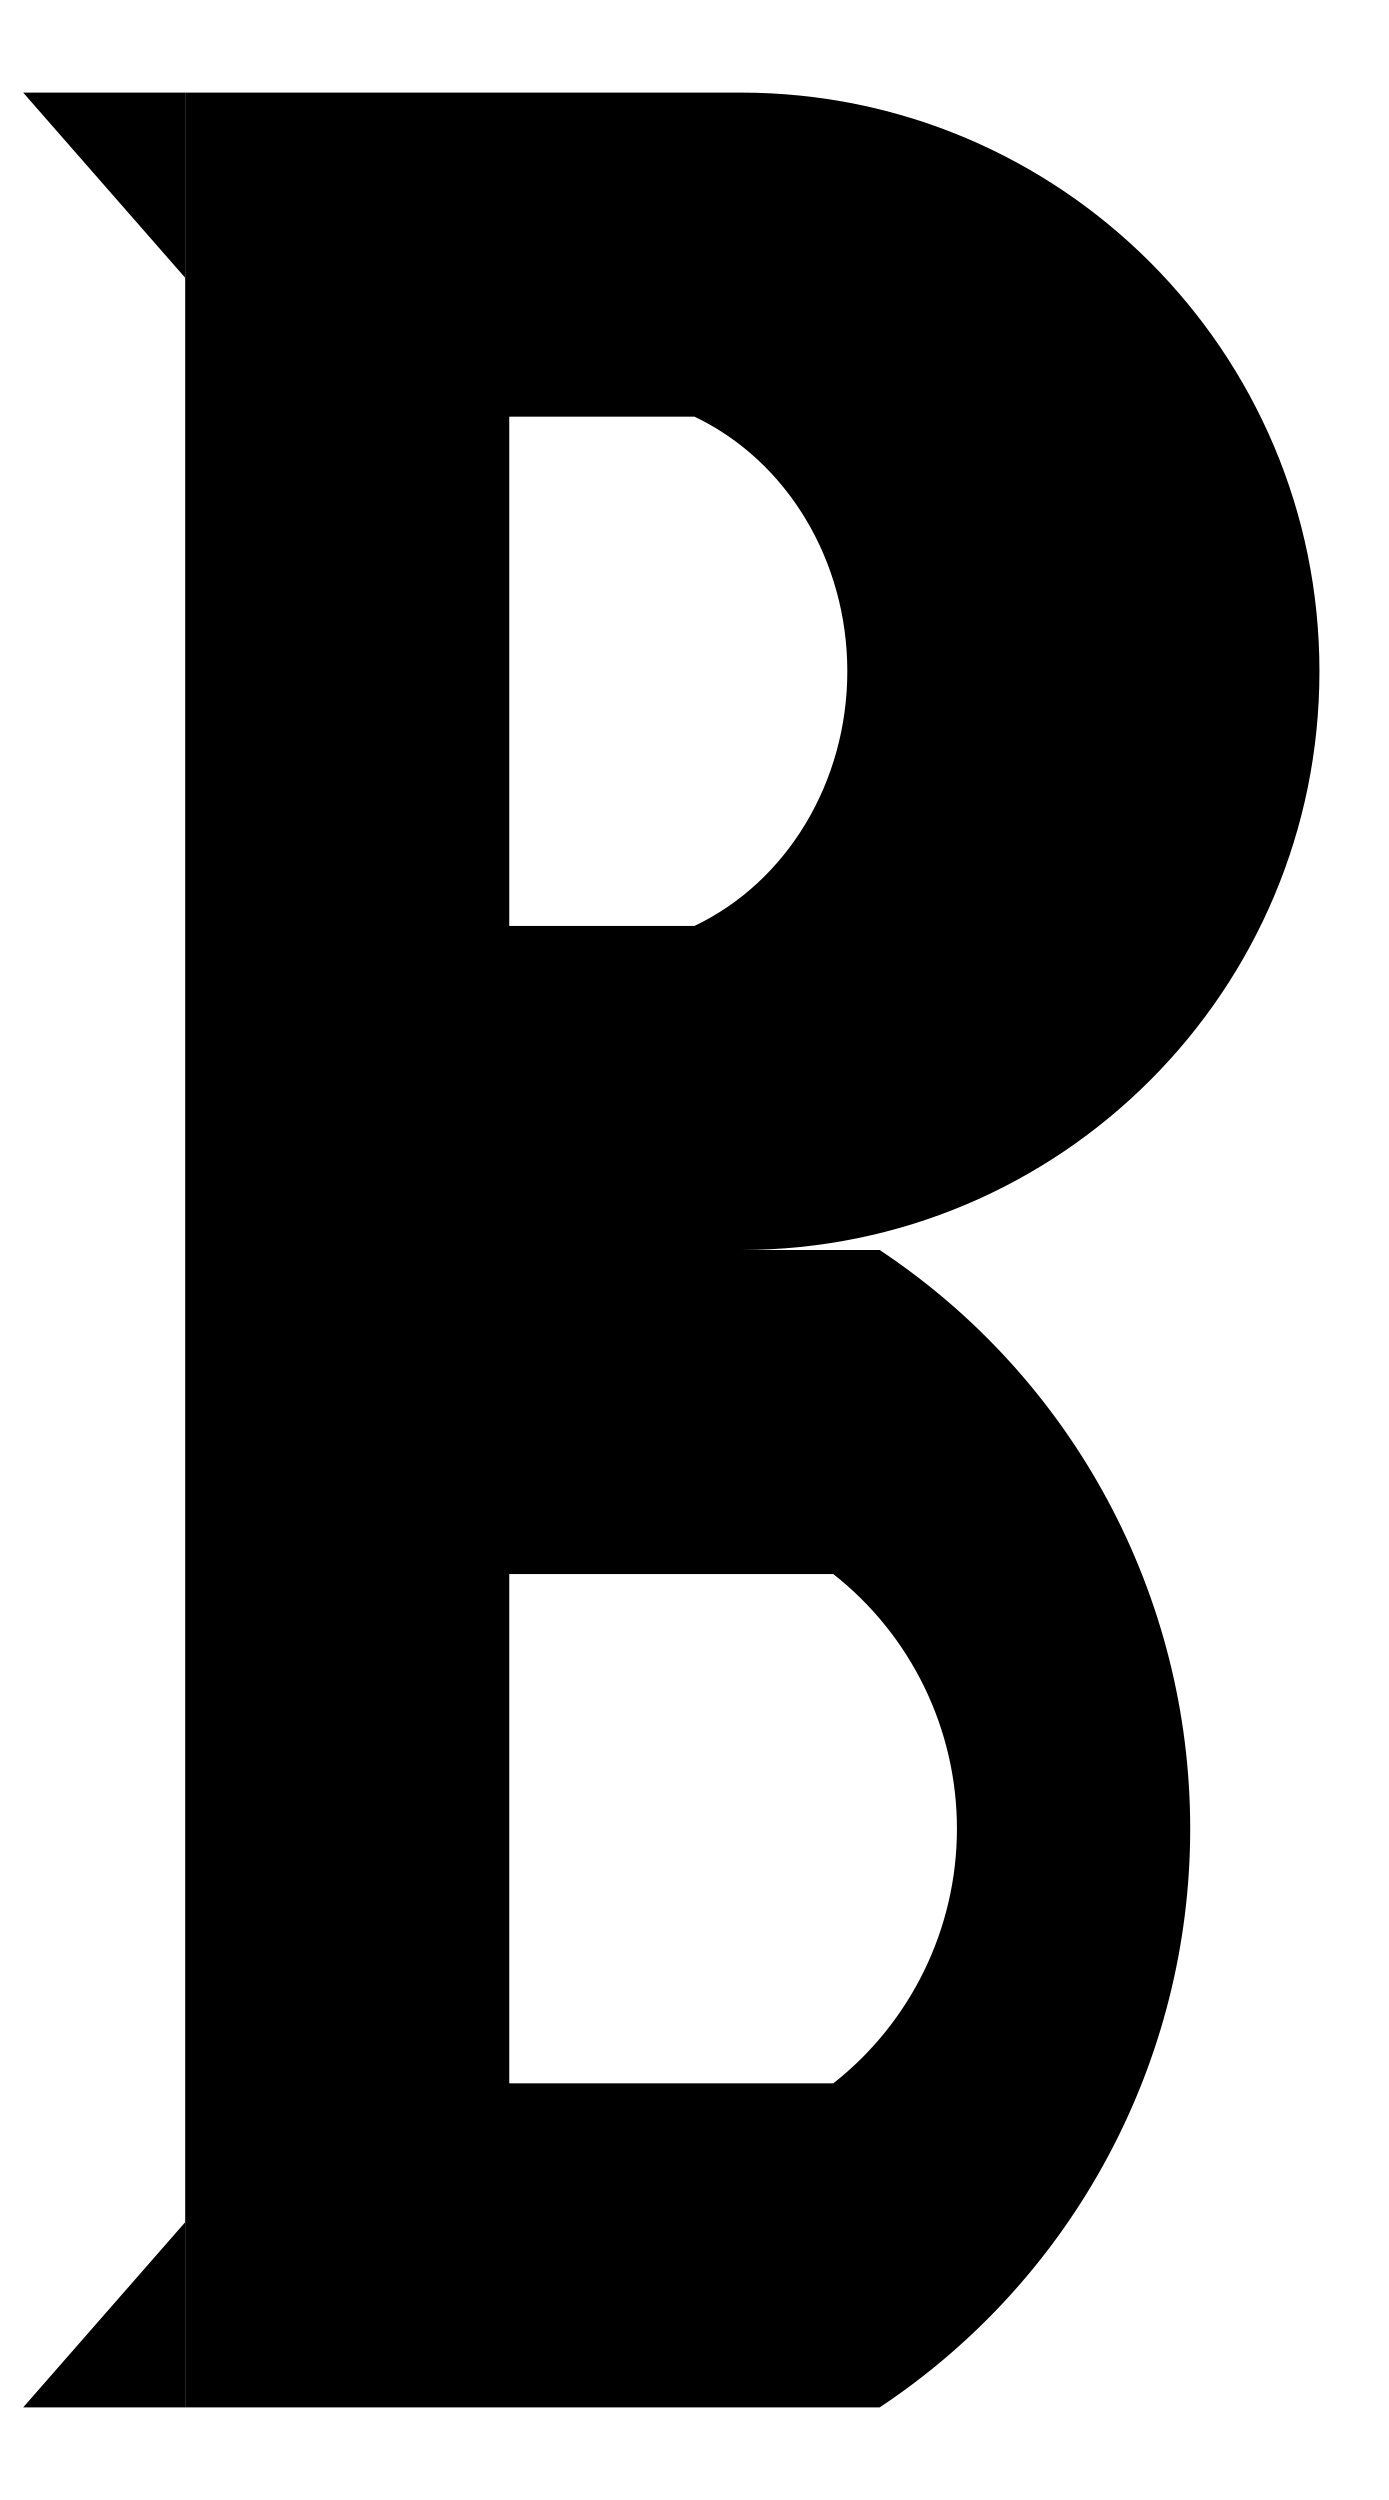
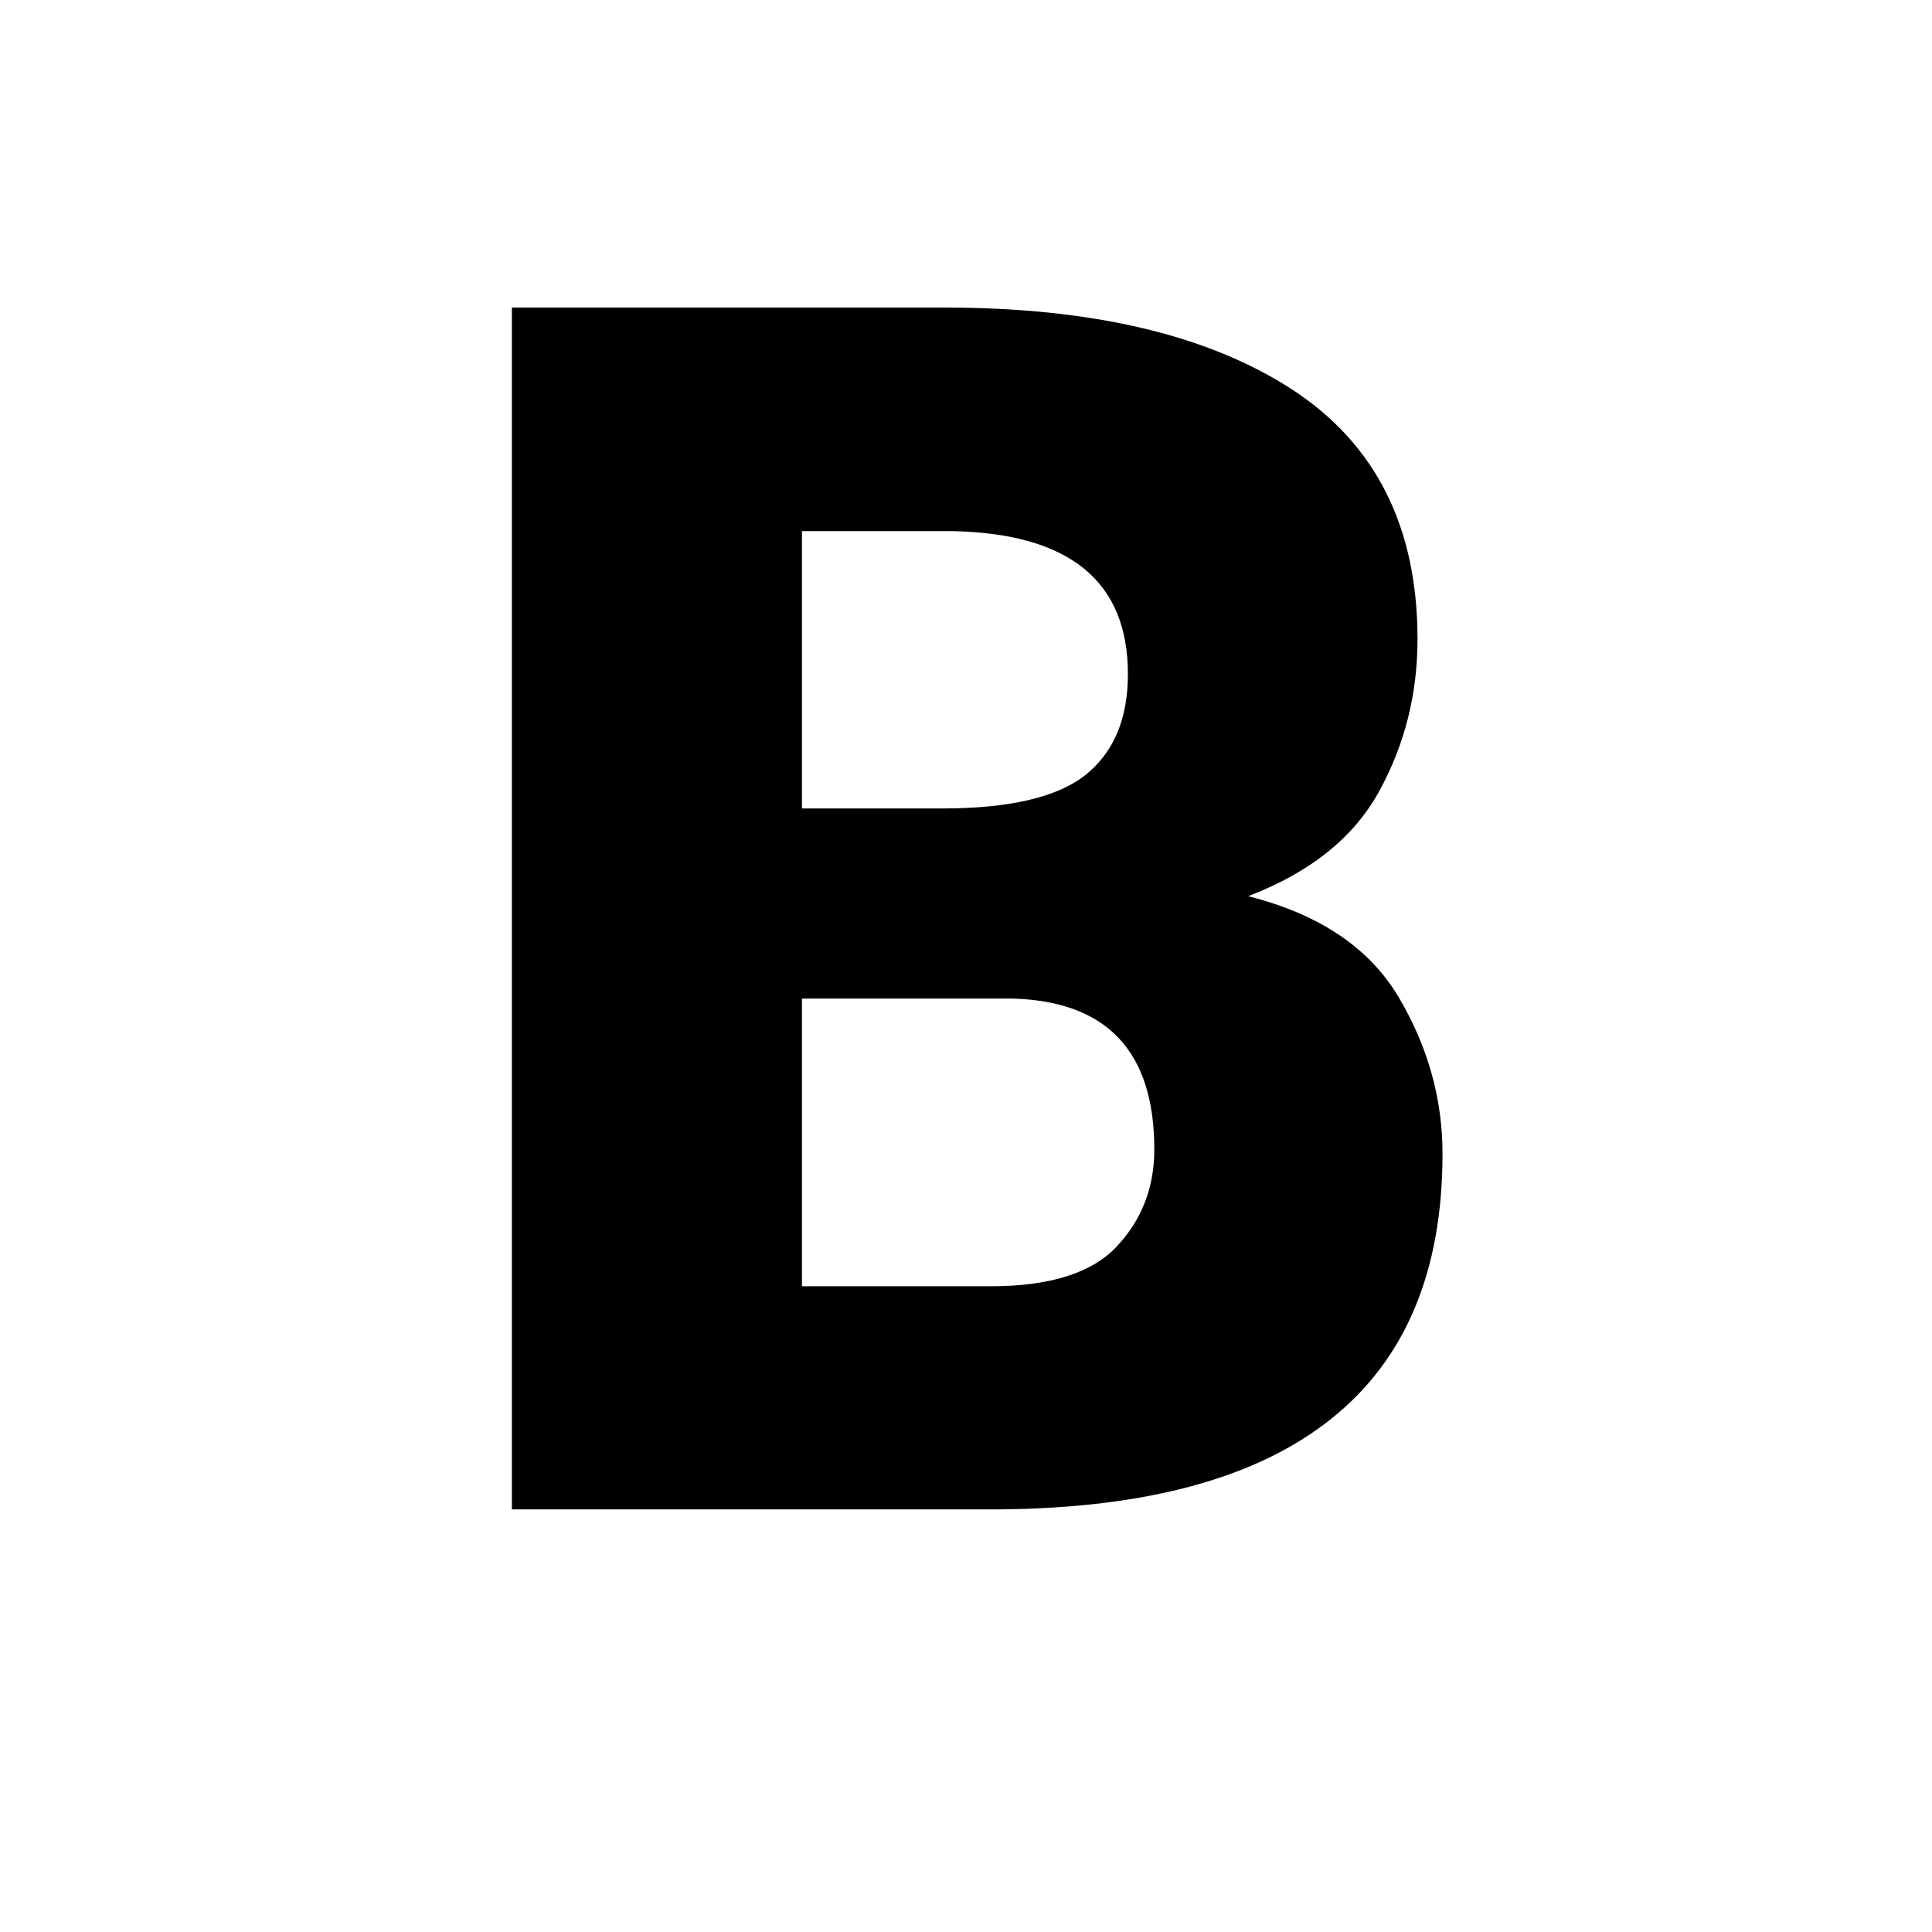
- <svg xmlns="http://www.w3.org/2000/svg" viewBox="-8 -4 60 108" fill="currentColor" fill-rule="evenodd" role="img" aria-label="B">
-   <path d="M 0 0 L 24 0 A 25 25 0 0 1 24 50 L 30 50 A 30 30 0 0 1 30 100 L 0 100 Z            M 14 14 L 22 14 A 11 12 0 0 1 22 36 L 14 36 Z            M 14 64 L 28 64 A 14 14 0 0 1 28 86 L 14 86 Z" />
-   <path d="M 0 0 L -7 0 L 0 8 Z" />
-   <path d="M 0 100 L -7 100 L 0 92 Z" />
+ <svg xmlns="http://www.w3.org/2000/svg" viewBox="0 0 64 64" role="img" aria-label="B" preserveAspectRatio="xMidYMid meet">
+   <text x="32" y="50" text-anchor="middle" font-family="Satoshi, system-ui, -apple-system, 'Segoe UI', Roboto, sans-serif" font-weight="900" font-size="56" fill="currentColor">B</text>
</svg>
